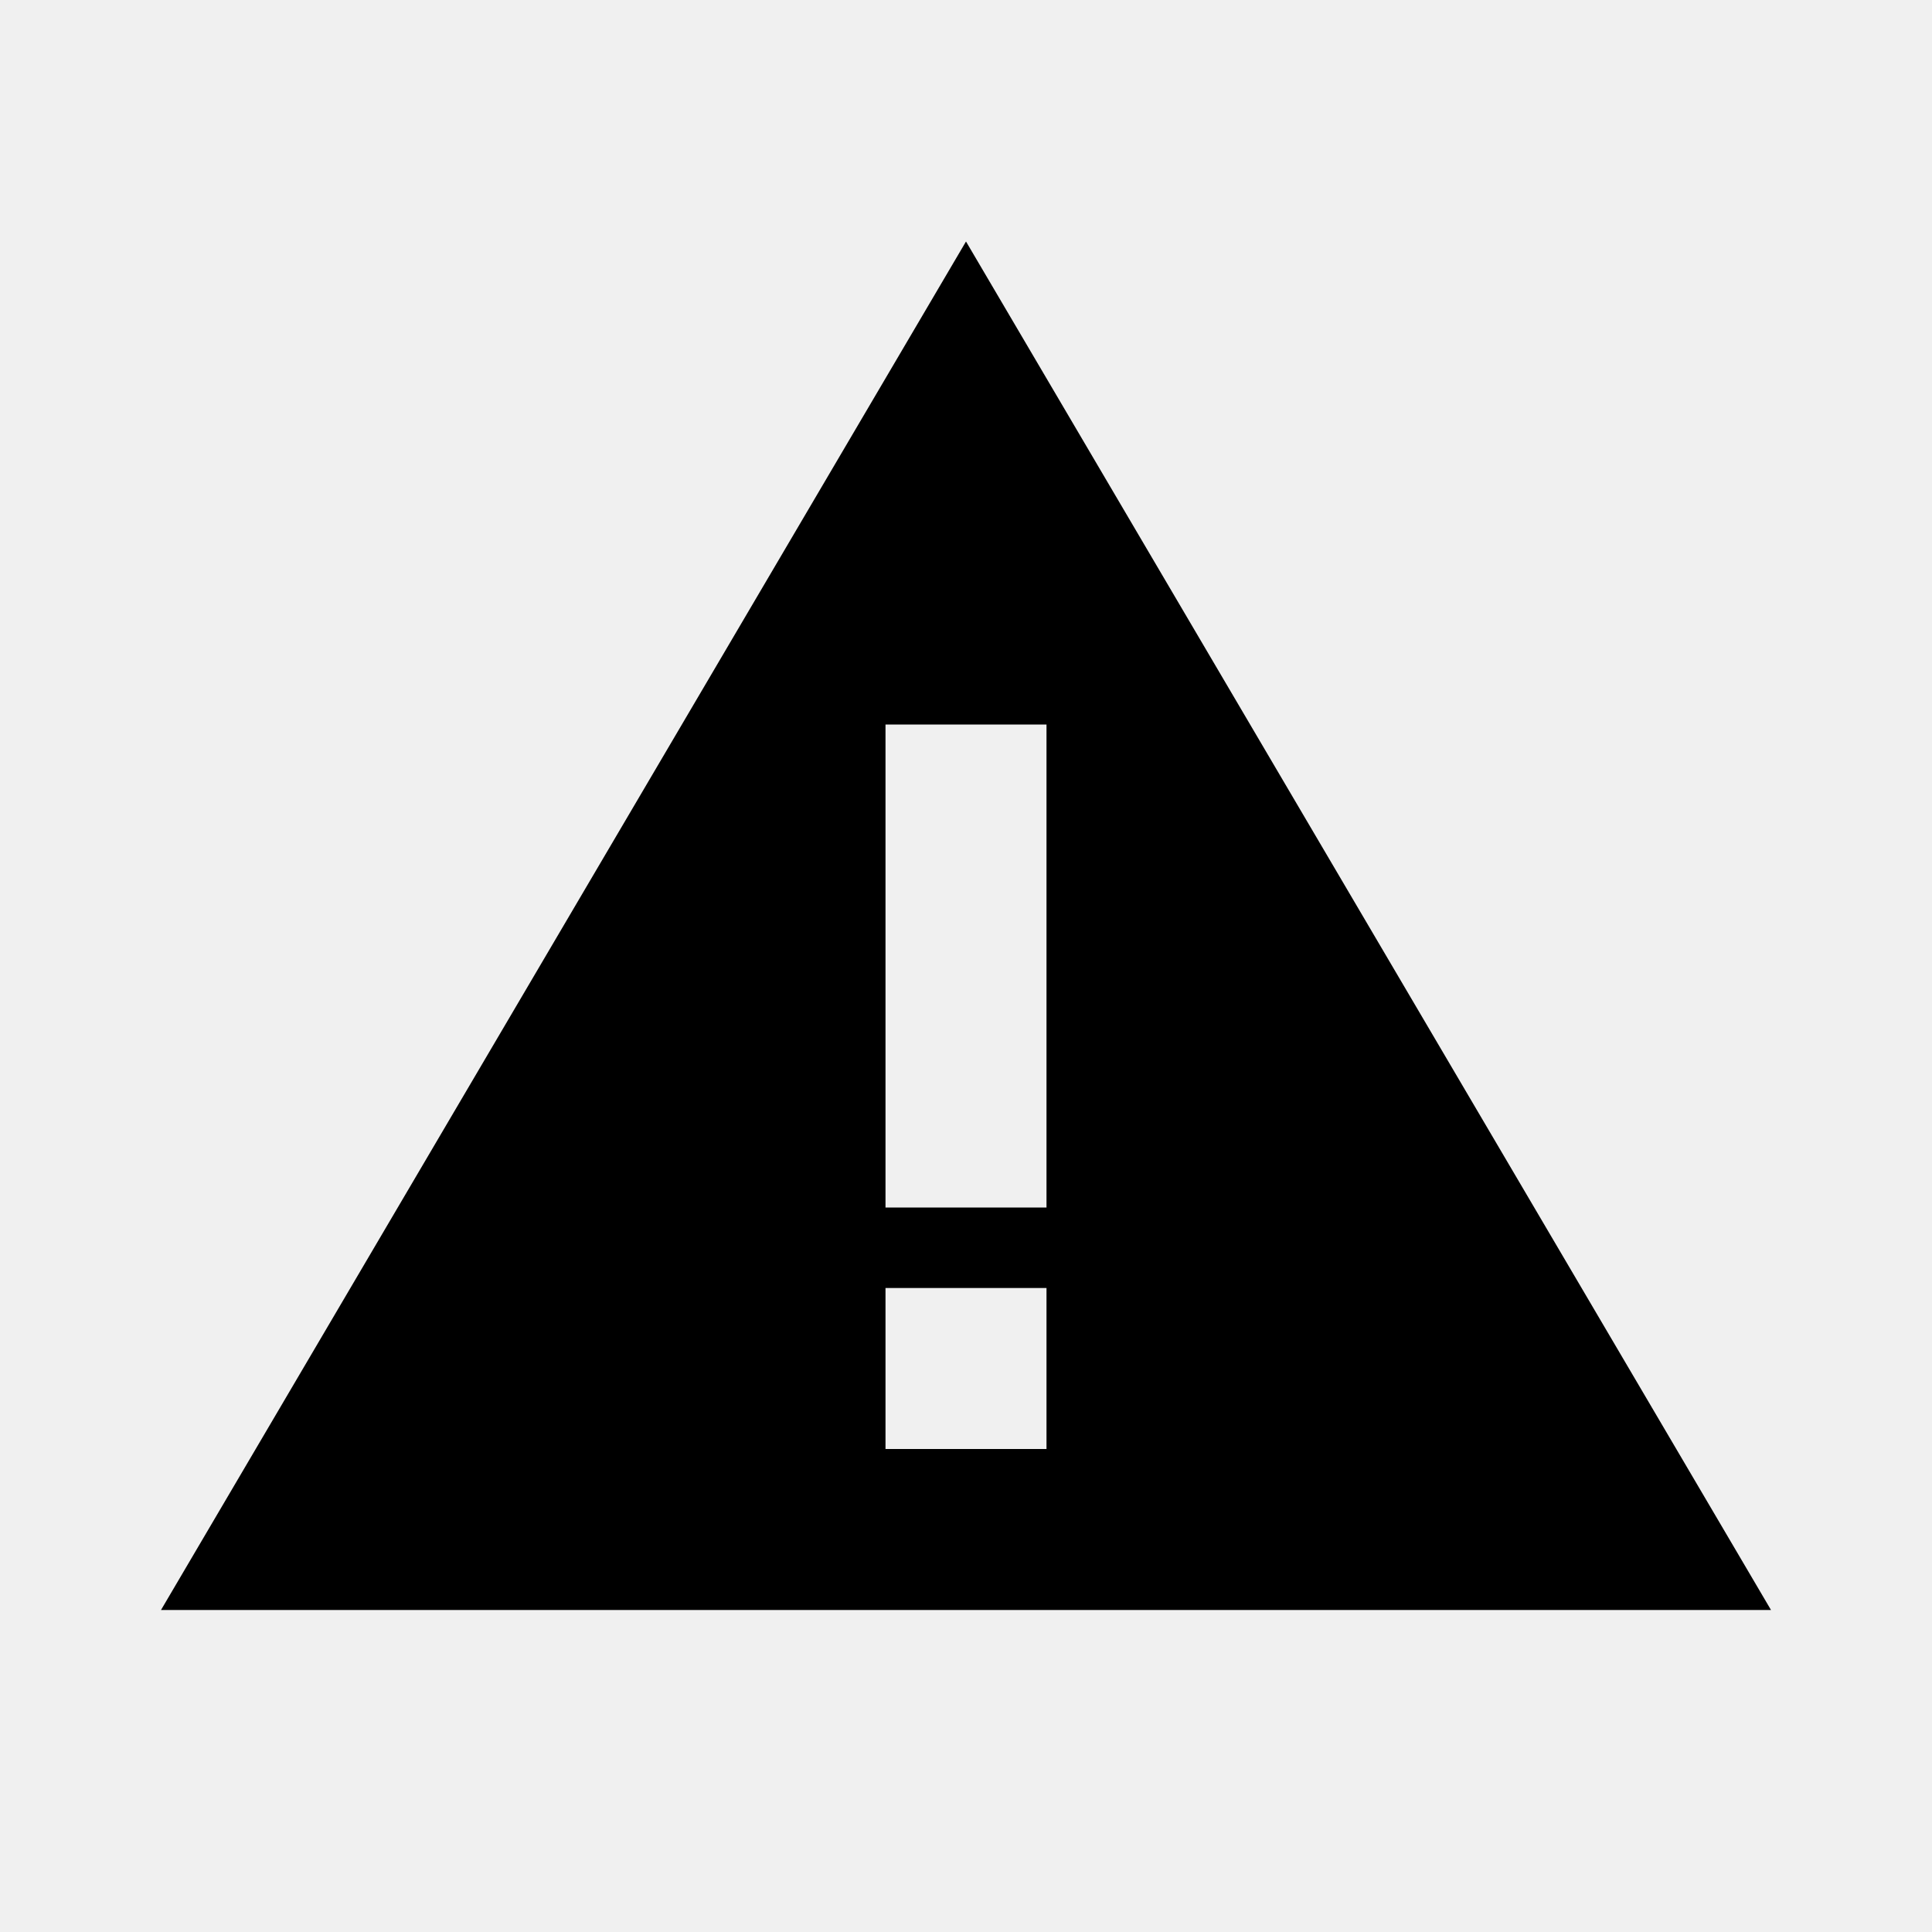
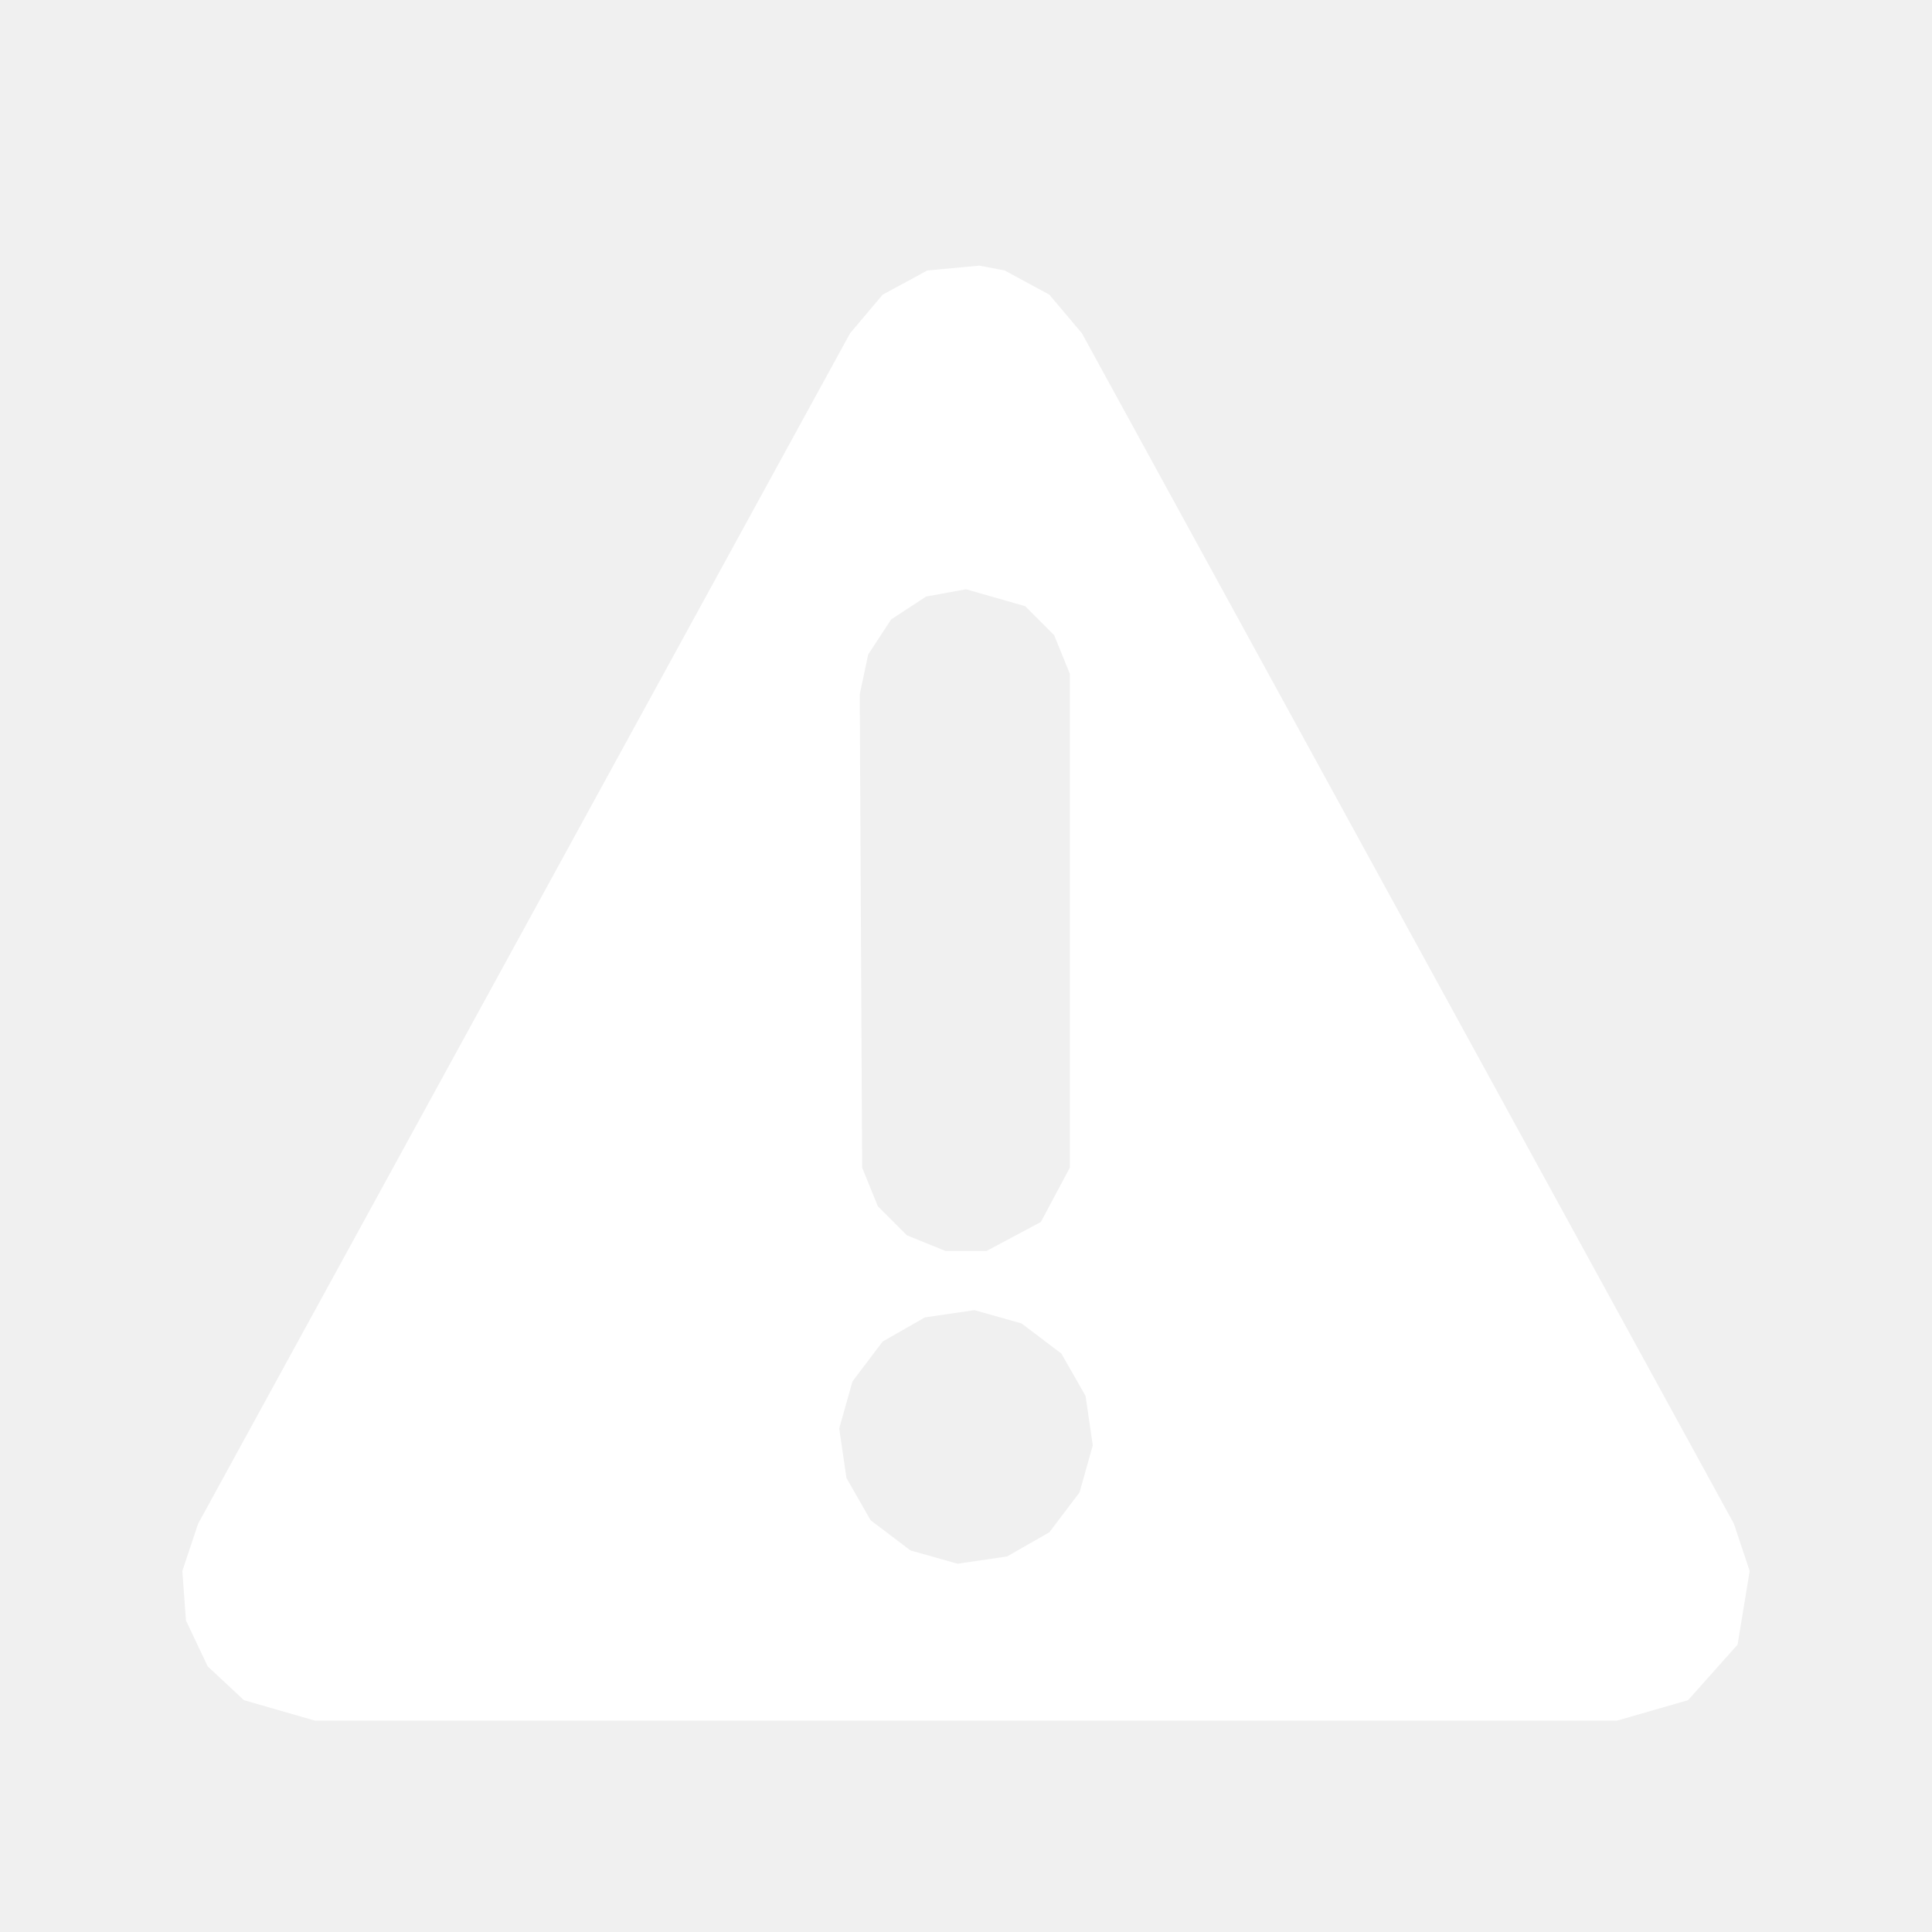
- <svg xmlns="http://www.w3.org/2000/svg" viewBox="0 0 24 24">
-   <path d="M12.00 3.00 L22.00 20.00 L2.00 20.00 Z M11.00 15.00 L13.00 15.00 L13.00 9.00 L11.00 9.00 Z M11.00 18.00 L13.00 18.00 L13.00 16.00 L11.00 16.00 Z" />
+ <svg xmlns="http://www.w3.org/2000/svg" viewBox="0 0 16 16">
+   <path fill="#fff" d="M8.69 2.44L8.96 2.76L14.36 12.62L14.49 13.01L14.39 13.62L13.98 14.08L13.39 14.25L2.61 14.25L2.02 14.08L1.72 13.8L1.54 13.42L1.51 13.01L1.64 12.62L7.04 2.76L7.31 2.44L7.68 2.24L8.11 2.2L8.32 2.24ZM9.05 11.97L8.99 11.56L8.79 11.21L8.46 10.96L8.07 10.85L7.66 10.91L7.31 11.11L7.06 11.44L6.95 11.83L7.01 12.24L7.21 12.59L7.54 12.84L7.93 12.95L8.34 12.89L8.69 12.69L8.94 12.36ZM7.12 5.75L7.14 9.67L7.27 9.99L7.51 10.23L7.83 10.36L8.17 10.36L8.62 10.12L8.86 9.67L8.86 5.58L8.73 5.26L8.49 5.02L8 4.88L7.67 4.94L7.38 5.13L7.19 5.42Z" />
</svg>
